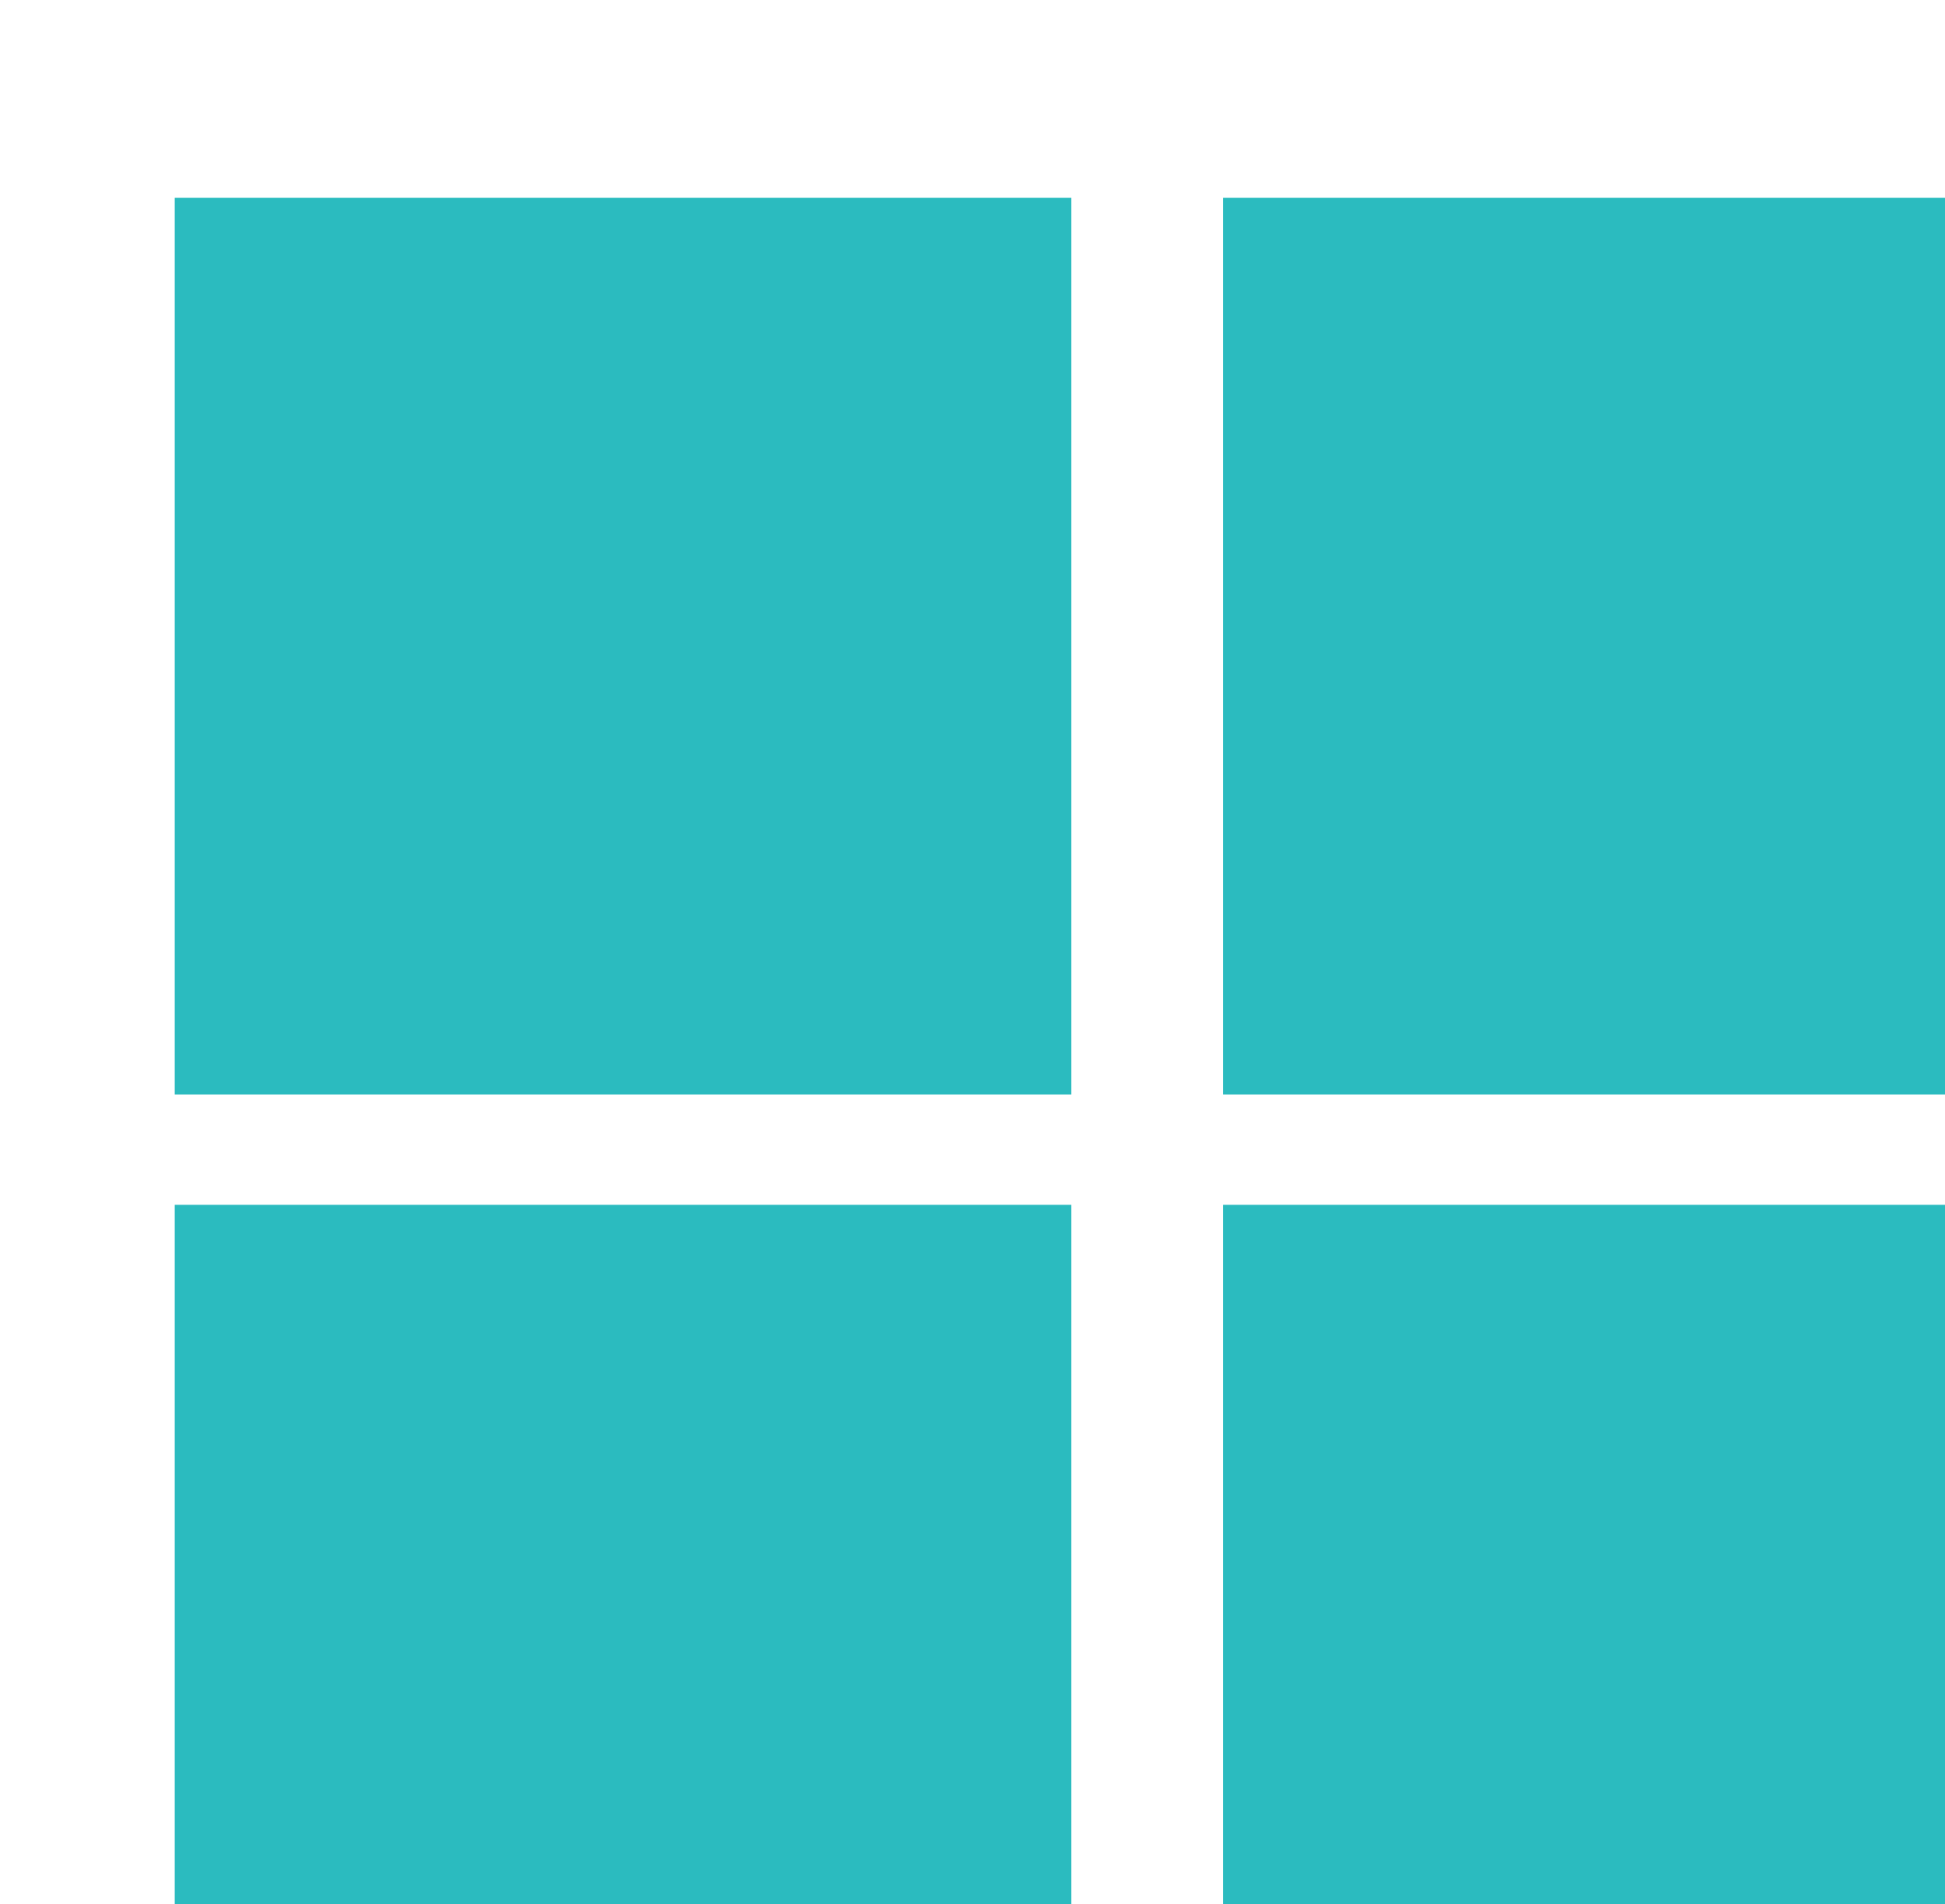
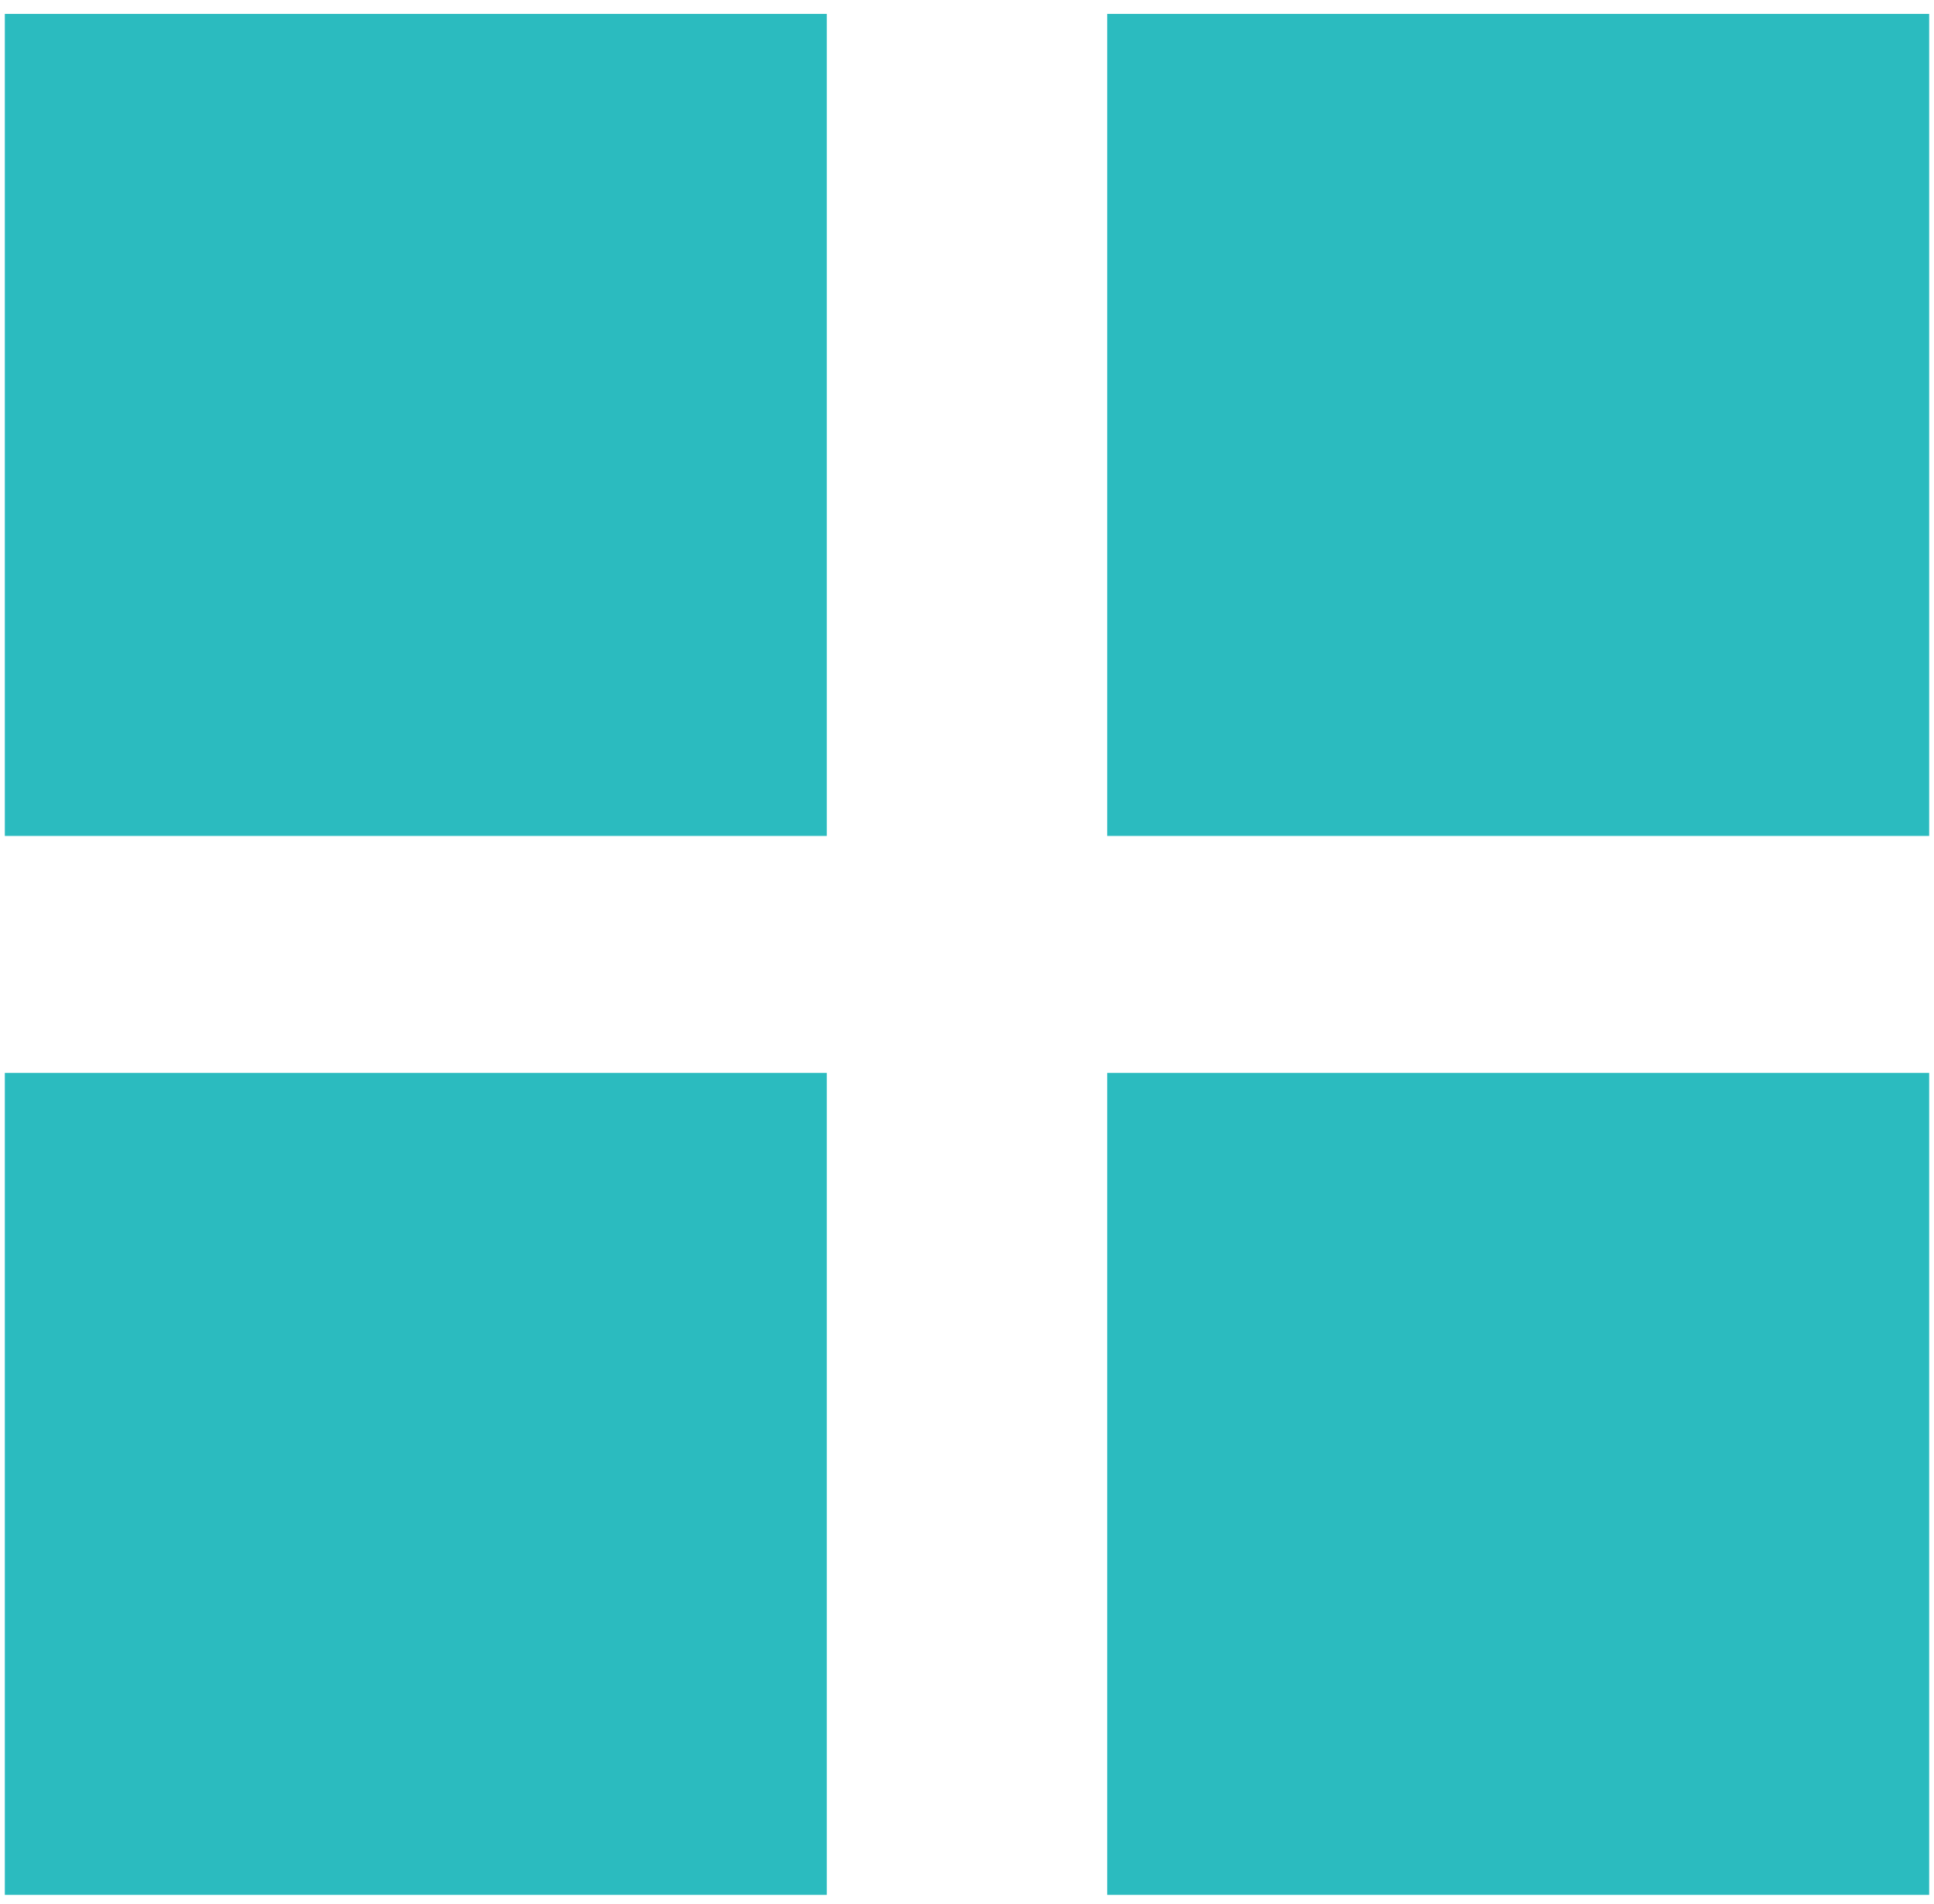
- <svg xmlns="http://www.w3.org/2000/svg" fill="#2BBBBF">
-   <defs>
-     <path id="a" d="M5.1 5.6h17v17h-17z" fill="" />
-   </defs>
-   <path clip-path="url(#b)" d="M3.8 4.3h19.5v19.5H3.8z" fill="" />
-   <defs>
-     <path id="c" d="M27.9 5.6h17v17h-17z" fill="" />
-   </defs>
-   <path clip-path="url(#d)" d="M26.6 4.3h19.5v19.5H26.6z" fill="" />
-   <defs>
-     <path id="e" d="M5.1 27.5h17v17h-17z" fill="" />
-   </defs>
-   <path clip-path="url(#f)" d="M3.8 26.2h19.5v19.5H3.8z" fill="" />
-   <defs>
-     <path id="g" d="M27.9 27.5h17v17h-17z" fill="" />
-   </defs>
-   <path clip-path="url(#h)" d="M26.6 26.2h19.5v19.5H26.6z" fill="" />
+ <svg xmlns="http://www.w3.org/2000/svg" width="128" height="126" viewBox="0 0 128 126">
+   <g fill="#2BBBBF" fill-rule="evenodd">
+     <path d="M.32.92h54.4v54.4H.32zM73.28 71h54.4v54.4h-54.4zM.32 71h54.4v54.4H.32zM73.28.92h54.4v54.4h-54.4z" />
+   </g>
</svg>
